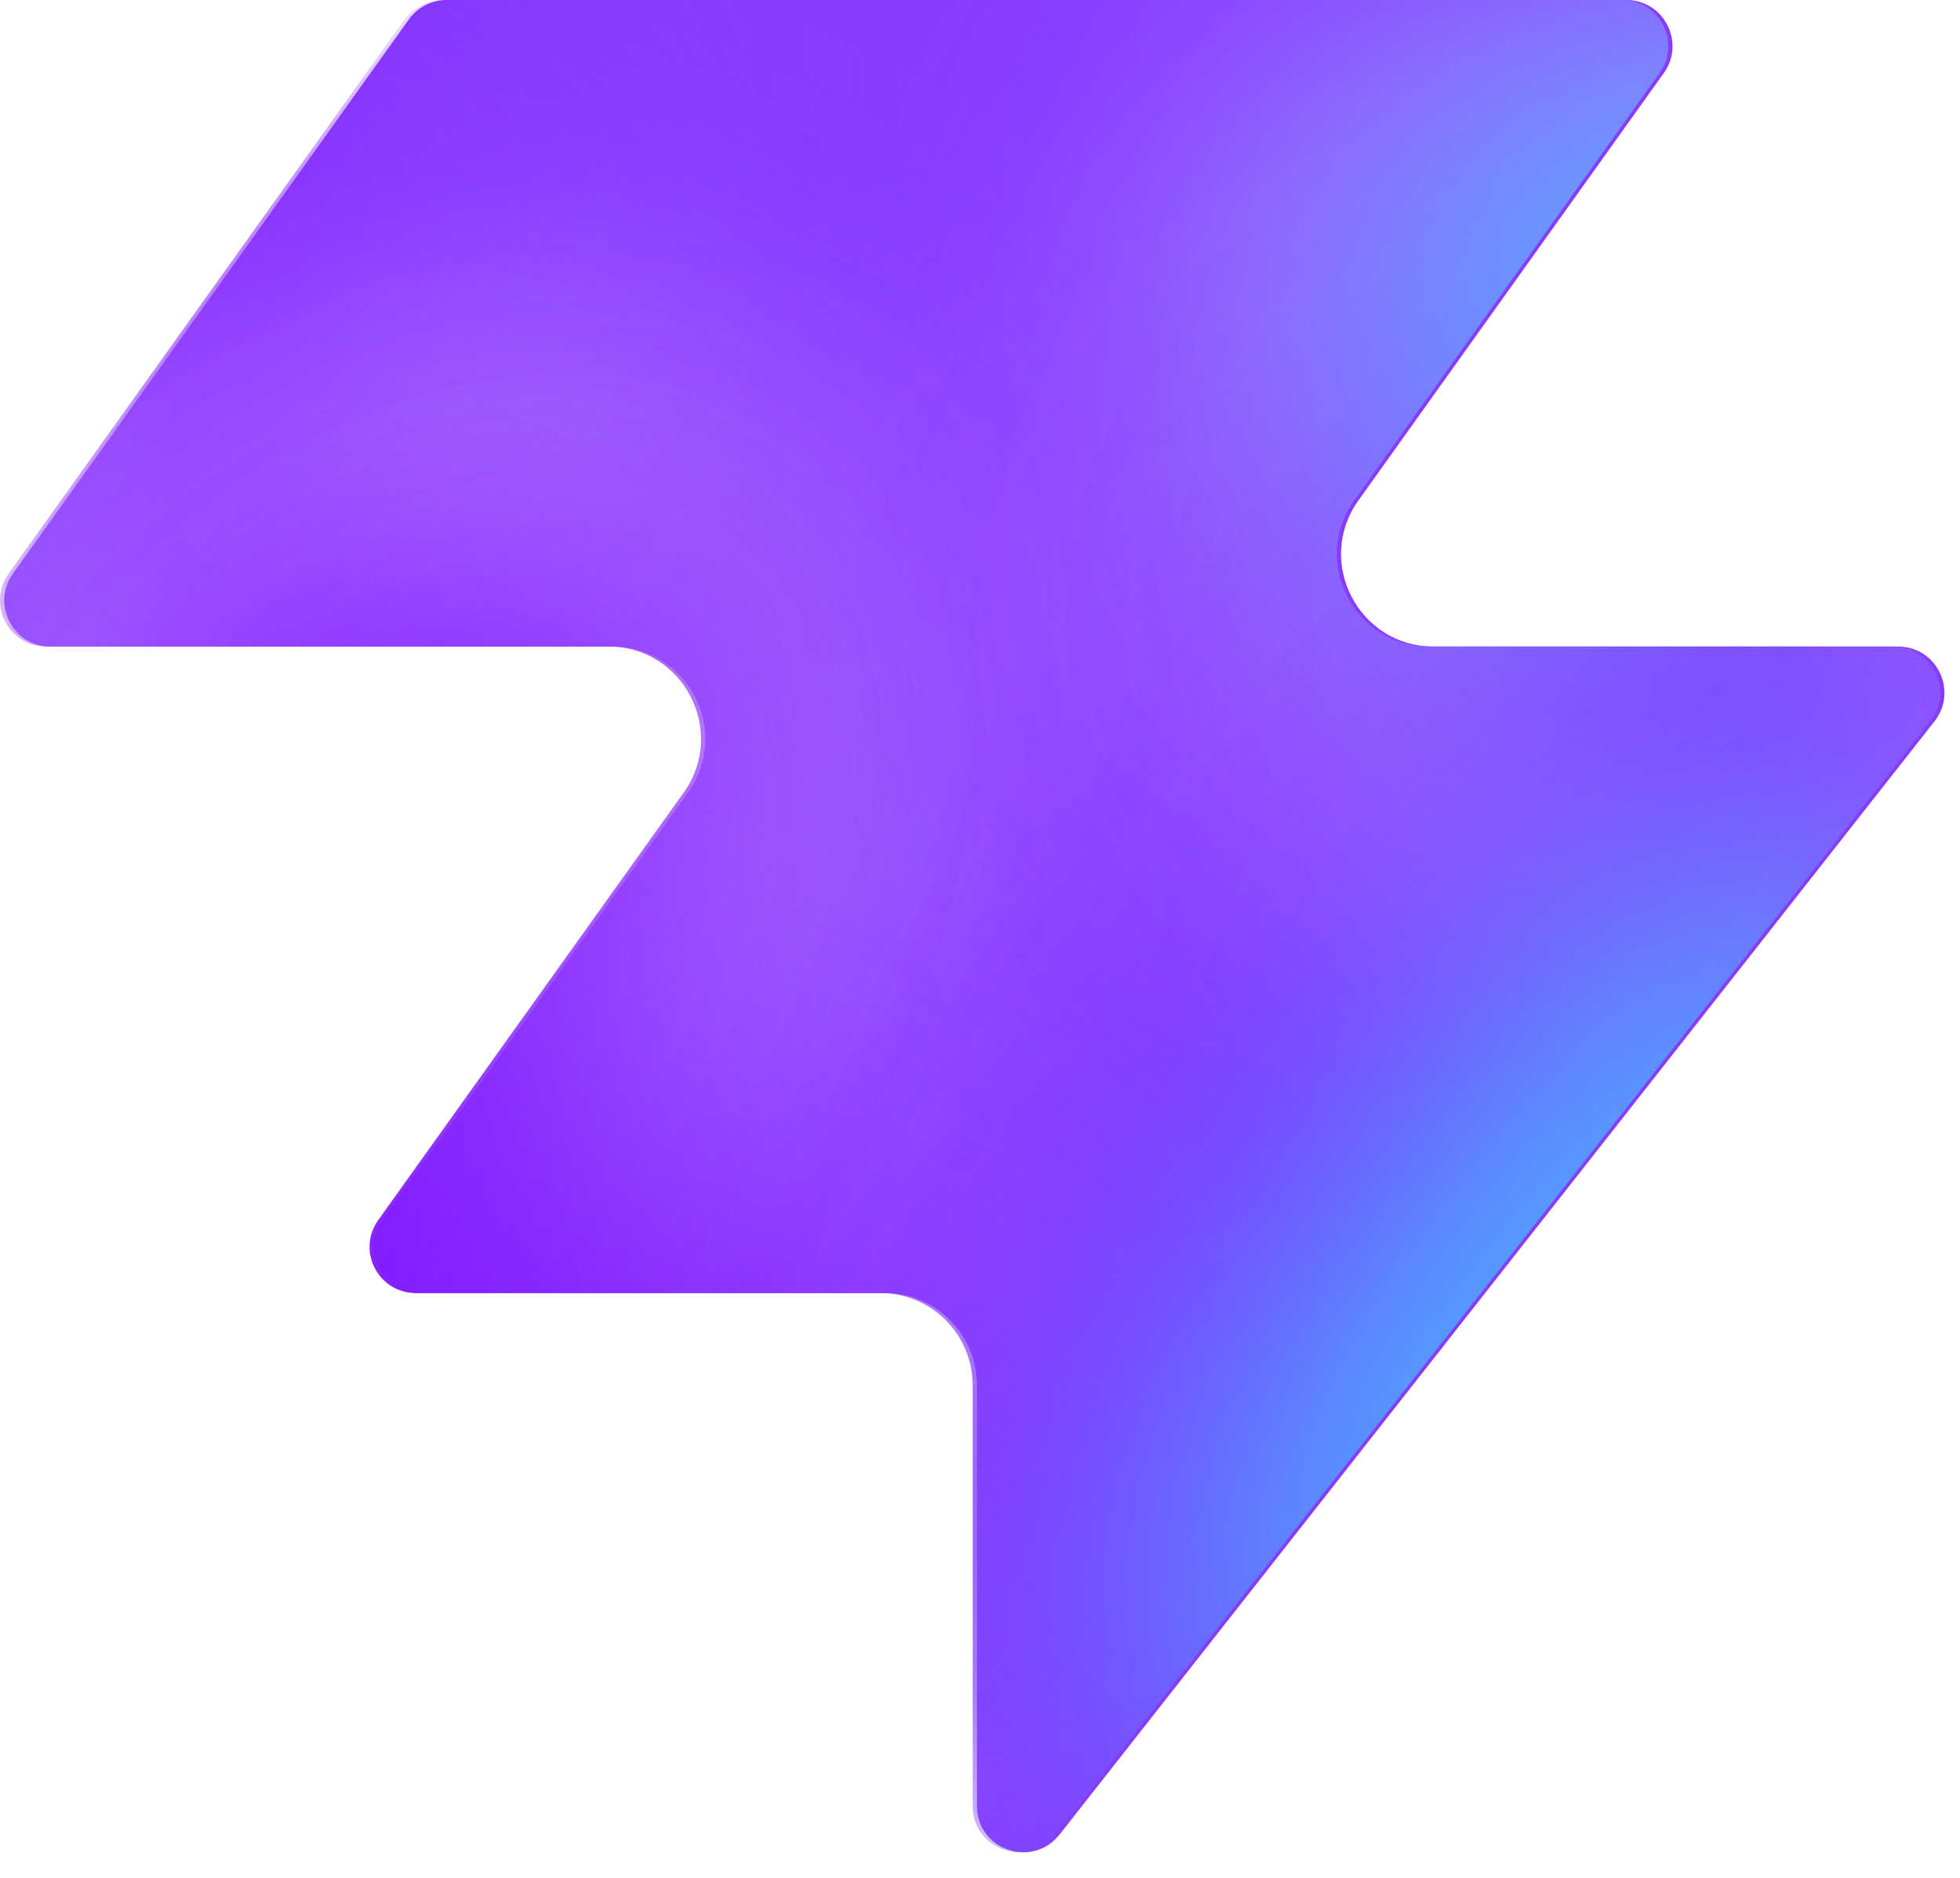
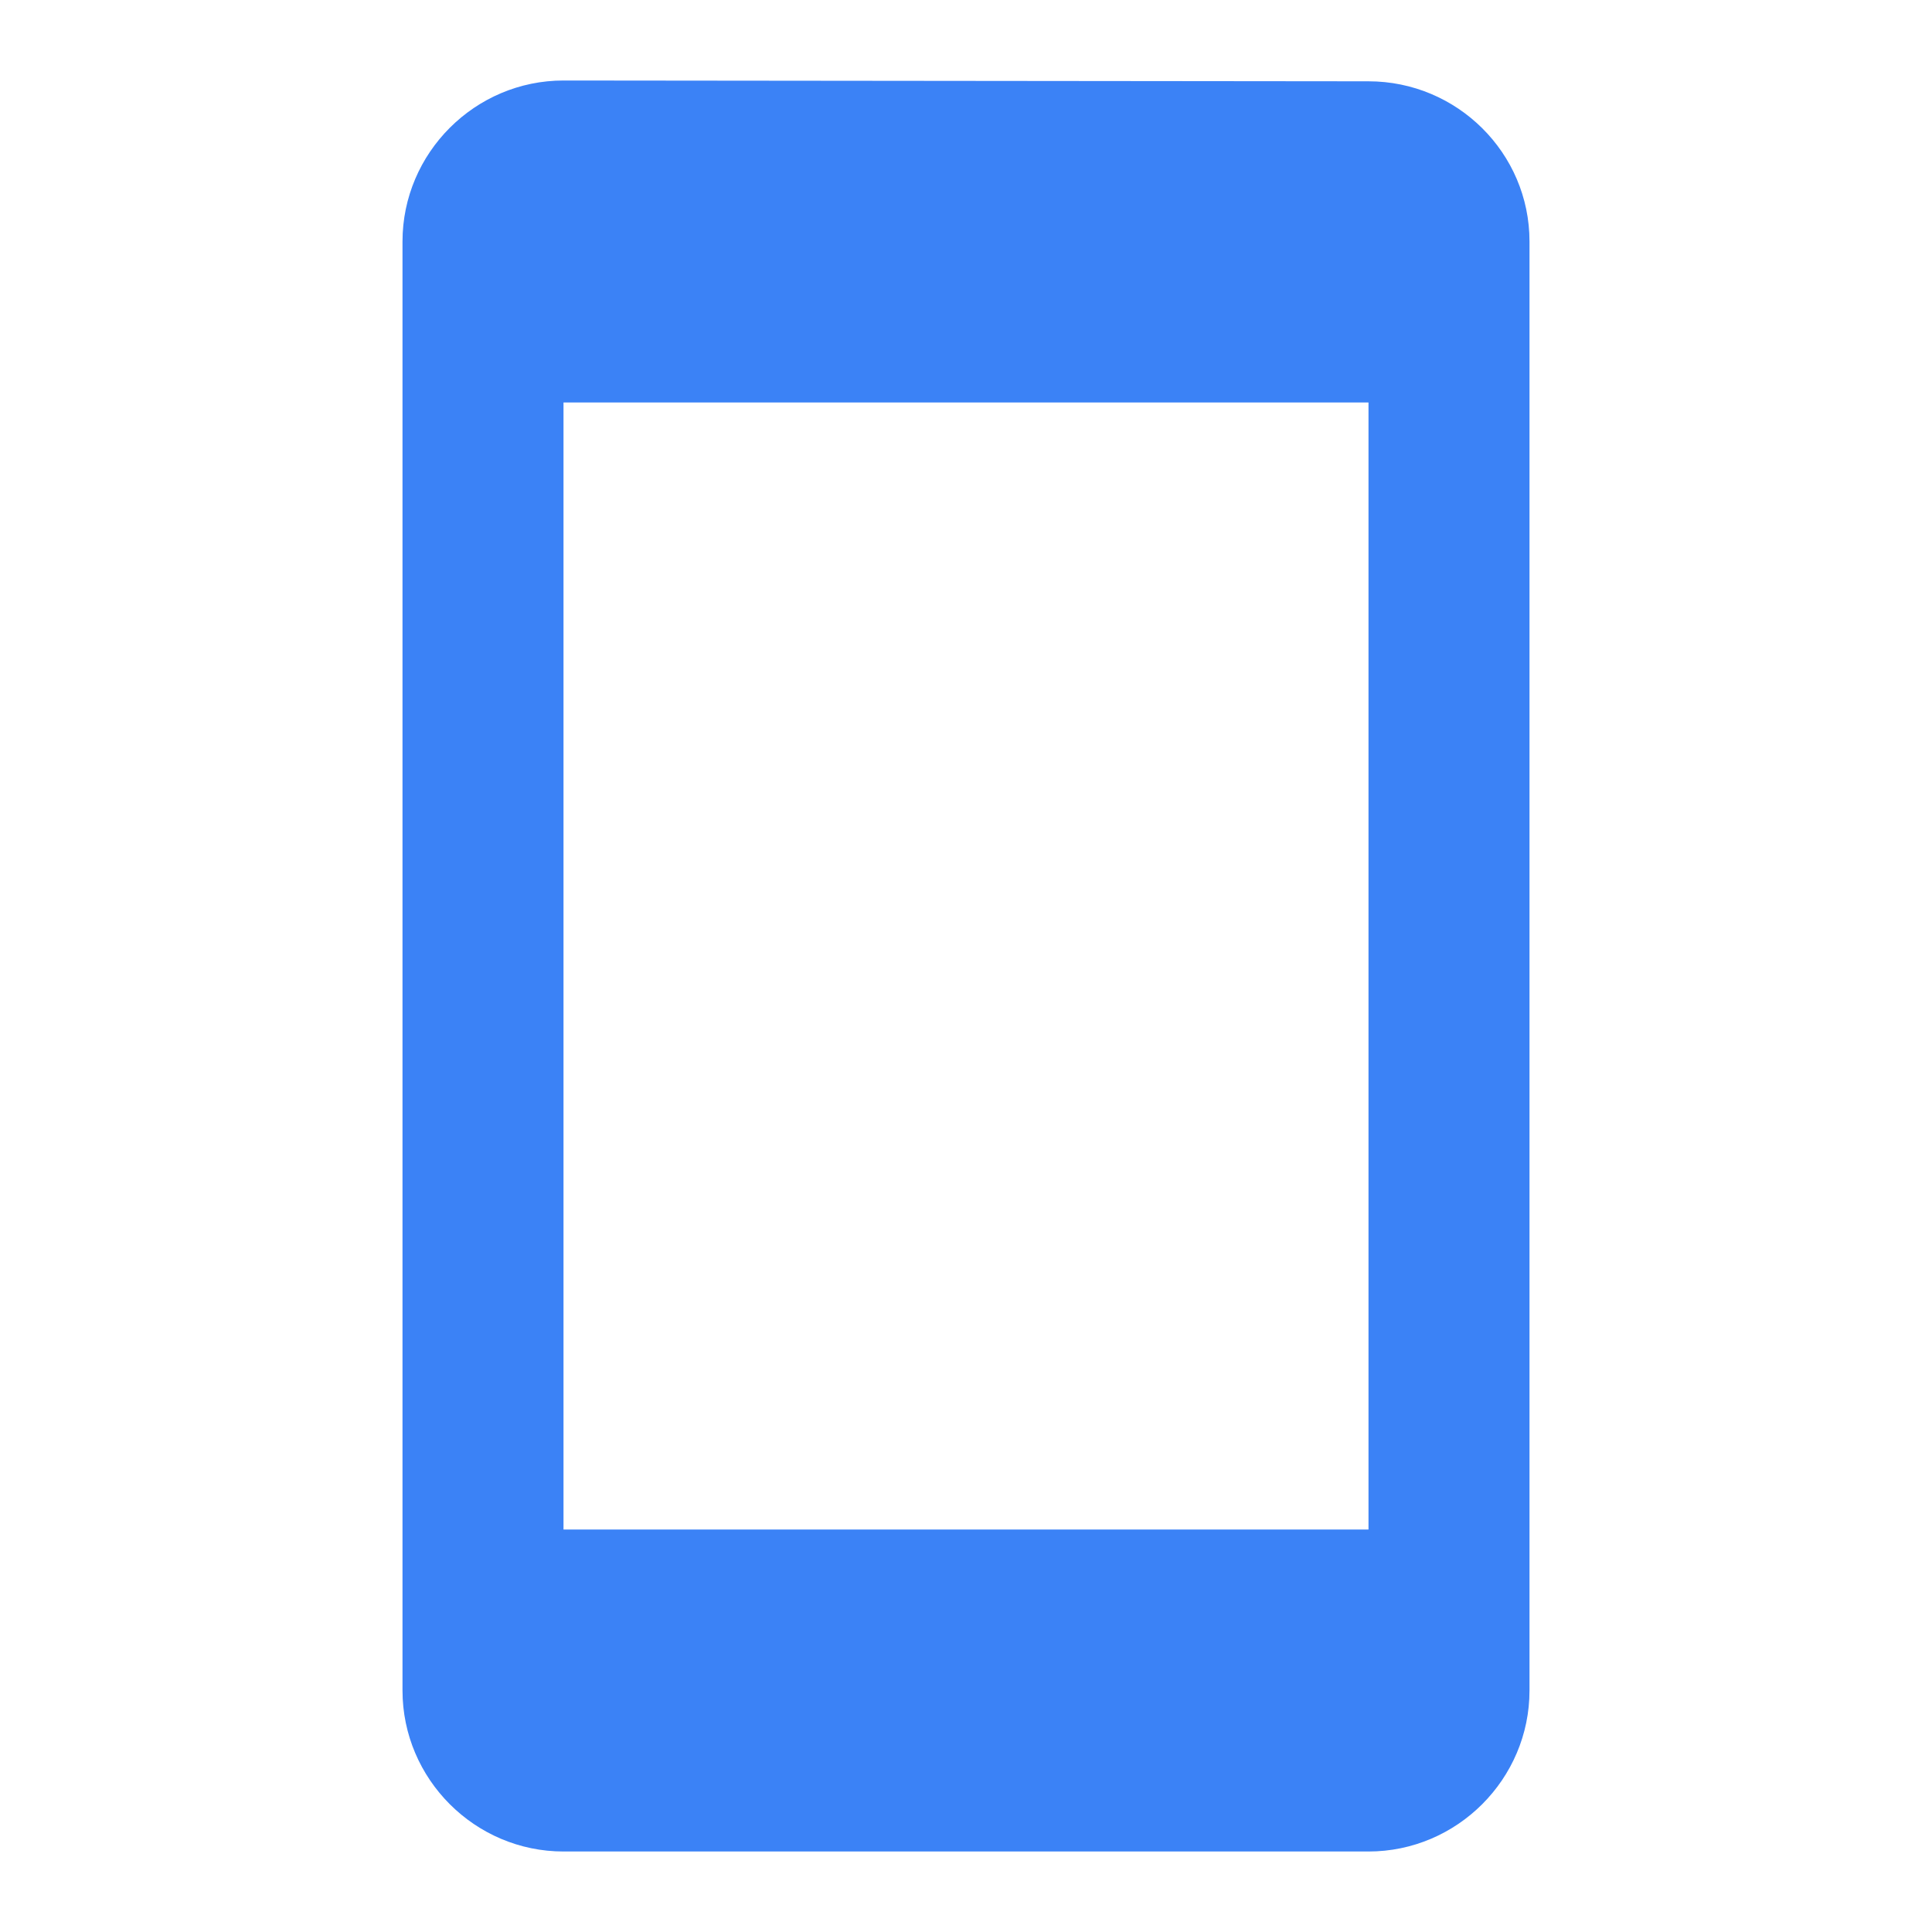
- <svg xmlns="http://www.w3.org/2000/svg" width="48" height="46" fill="none" viewBox="0 0 48 46">
-   <path fill="#863bff" d="M25.946 44.938c-.664.845-2.021.375-2.021-.698V33.937a2.26 2.26 0 0 0-2.262-2.262H10.287c-.92 0-1.456-1.04-.92-1.788l7.48-10.471c1.07-1.497 0-3.578-1.842-3.578H1.237c-.92 0-1.456-1.04-.92-1.788L10.013.474c.214-.297.556-.474.92-.474h28.894c.92 0 1.456 1.04.92 1.788l-7.48 10.471c-1.07 1.498 0 3.579 1.842 3.579h11.377c.943 0 1.473 1.088.89 1.83L25.947 44.94z" style="fill:#863bff;fill:color(display-p3 .525 .23 1);fill-opacity:1" />
-   <mask id="a" width="48" height="46" x="0" y="0" maskUnits="userSpaceOnUse" style="mask-type:alpha">
-     <path fill="#000" d="M25.842 44.938c-.664.844-2.021.375-2.021-.698V33.937a2.26 2.26 0 0 0-2.262-2.262H10.183c-.92 0-1.456-1.04-.92-1.788l7.48-10.471c1.07-1.498 0-3.579-1.842-3.579H1.133c-.92 0-1.456-1.04-.92-1.787L9.91.473c.214-.297.556-.474.92-.474h28.894c.92 0 1.456 1.04.92 1.788l-7.48 10.471c-1.07 1.498 0 3.578 1.842 3.578h11.377c.943 0 1.473 1.088.89 1.832L25.843 44.94z" style="fill:#000;fill-opacity:1" />
-   </mask>
-   <g mask="url(#a)">
-     <g filter="url(#b)">
-       <ellipse cx="5.508" cy="14.704" fill="#ede6ff" rx="5.508" ry="14.704" style="fill:#ede6ff;fill:color(display-p3 .927 .903 1);fill-opacity:1" transform="matrix(.00324 1 1 -.00324 -4.47 31.516)" />
-     </g>
-     <g filter="url(#c)">
-       <ellipse cx="10.399" cy="29.851" fill="#ede6ff" rx="10.399" ry="29.851" style="fill:#ede6ff;fill:color(display-p3 .927 .903 1);fill-opacity:1" transform="matrix(.00324 1 1 -.00324 -39.328 7.883)" />
-     </g>
-     <g filter="url(#d)">
-       <ellipse cx="5.508" cy="30.487" fill="#7e14ff" rx="5.508" ry="30.487" style="fill:#7e14ff;fill:color(display-p3 .492 .077 1);fill-opacity:1" transform="rotate(89.814 -25.913 -14.639)scale(1 -1)" />
-     </g>
-     <g filter="url(#e)">
-       <ellipse cx="5.508" cy="30.599" fill="#7e14ff" rx="5.508" ry="30.599" style="fill:#7e14ff;fill:color(display-p3 .492 .077 1);fill-opacity:1" transform="rotate(89.814 -32.644 -3.334)scale(1 -1)" />
-     </g>
-     <g filter="url(#f)">
-       <ellipse cx="5.508" cy="30.599" fill="#7e14ff" rx="5.508" ry="30.599" style="fill:#7e14ff;fill:color(display-p3 .492 .077 1);fill-opacity:1" transform="matrix(.00324 1 1 -.00324 -34.34 30.47)" />
-     </g>
-     <g filter="url(#g)">
-       <ellipse cx="14.072" cy="22.078" fill="#ede6ff" rx="14.072" ry="22.078" style="fill:#ede6ff;fill:color(display-p3 .927 .903 1);fill-opacity:1" transform="rotate(93.35 24.506 48.493)scale(-1 1)" />
-     </g>
-     <g filter="url(#h)">
-       <ellipse cx="3.47" cy="21.501" fill="#7e14ff" rx="3.47" ry="21.501" style="fill:#7e14ff;fill:color(display-p3 .492 .077 1);fill-opacity:1" transform="rotate(89.009 28.708 47.59)scale(-1 1)" />
-     </g>
-     <g filter="url(#i)">
-       <ellipse cx="3.47" cy="21.501" fill="#7e14ff" rx="3.47" ry="21.501" style="fill:#7e14ff;fill:color(display-p3 .492 .077 1);fill-opacity:1" transform="rotate(89.009 28.708 47.59)scale(-1 1)" />
-     </g>
-     <g filter="url(#j)">
-       <ellipse cx=".387" cy="8.972" fill="#7e14ff" rx="4.407" ry="29.108" style="fill:#7e14ff;fill:color(display-p3 .492 .077 1);fill-opacity:1" transform="rotate(39.51 .387 8.972)" />
-     </g>
-     <g filter="url(#k)">
-       <ellipse cx="47.523" cy="-6.092" fill="#7e14ff" rx="4.407" ry="29.108" style="fill:#7e14ff;fill:color(display-p3 .492 .077 1);fill-opacity:1" transform="rotate(37.892 47.523 -6.092)" />
-     </g>
-     <g filter="url(#l)">
-       <ellipse cx="41.412" cy="6.333" fill="#47bfff" rx="5.971" ry="9.665" style="fill:#47bfff;fill:color(display-p3 .28 .748 1);fill-opacity:1" transform="rotate(37.892 41.412 6.333)" />
-     </g>
-     <g filter="url(#m)">
-       <ellipse cx="-1.879" cy="38.332" fill="#7e14ff" rx="4.407" ry="29.108" style="fill:#7e14ff;fill:color(display-p3 .492 .077 1);fill-opacity:1" transform="rotate(37.892 -1.88 38.332)" />
-     </g>
-     <g filter="url(#n)">
-       <ellipse cx="-1.879" cy="38.332" fill="#7e14ff" rx="4.407" ry="29.108" style="fill:#7e14ff;fill:color(display-p3 .492 .077 1);fill-opacity:1" transform="rotate(37.892 -1.88 38.332)" />
-     </g>
-     <g filter="url(#o)">
-       <ellipse cx="35.651" cy="29.907" fill="#7e14ff" rx="4.407" ry="29.108" style="fill:#7e14ff;fill:color(display-p3 .492 .077 1);fill-opacity:1" transform="rotate(37.892 35.651 29.907)" />
-     </g>
-     <g filter="url(#p)">
-       <ellipse cx="38.418" cy="32.4" fill="#47bfff" rx="5.971" ry="15.297" style="fill:#47bfff;fill:color(display-p3 .28 .748 1);fill-opacity:1" transform="rotate(37.892 38.418 32.4)" />
-     </g>
-   </g>
-   <defs>
-     <filter id="b" width="60.045" height="41.654" x="-19.77" y="16.149" color-interpolation-filters="sRGB" filterUnits="userSpaceOnUse">
-       <feFlood flood-opacity="0" result="BackgroundImageFix" />
-       <feBlend in="SourceGraphic" in2="BackgroundImageFix" result="shape" />
-       <feGaussianBlur result="effect1_foregroundBlur_2002_17158" stdDeviation="7.659" />
-     </filter>
-     <filter id="c" width="90.34" height="51.437" x="-54.613" y="-7.533" color-interpolation-filters="sRGB" filterUnits="userSpaceOnUse">
-       <feFlood flood-opacity="0" result="BackgroundImageFix" />
-       <feBlend in="SourceGraphic" in2="BackgroundImageFix" result="shape" />
-       <feGaussianBlur result="effect1_foregroundBlur_2002_17158" stdDeviation="7.659" />
-     </filter>
-     <filter id="d" width="79.355" height="29.4" x="-49.64" y="2.03" color-interpolation-filters="sRGB" filterUnits="userSpaceOnUse">
-       <feFlood flood-opacity="0" result="BackgroundImageFix" />
-       <feBlend in="SourceGraphic" in2="BackgroundImageFix" result="shape" />
-       <feGaussianBlur result="effect1_foregroundBlur_2002_17158" stdDeviation="4.596" />
-     </filter>
-     <filter id="e" width="79.579" height="29.4" x="-45.045" y="20.029" color-interpolation-filters="sRGB" filterUnits="userSpaceOnUse">
-       <feFlood flood-opacity="0" result="BackgroundImageFix" />
-       <feBlend in="SourceGraphic" in2="BackgroundImageFix" result="shape" />
-       <feGaussianBlur result="effect1_foregroundBlur_2002_17158" stdDeviation="4.596" />
-     </filter>
-     <filter id="f" width="79.579" height="29.4" x="-43.513" y="21.178" color-interpolation-filters="sRGB" filterUnits="userSpaceOnUse">
-       <feFlood flood-opacity="0" result="BackgroundImageFix" />
-       <feBlend in="SourceGraphic" in2="BackgroundImageFix" result="shape" />
-       <feGaussianBlur result="effect1_foregroundBlur_2002_17158" stdDeviation="4.596" />
-     </filter>
-     <filter id="g" width="74.749" height="58.852" x="15.756" y="-17.901" color-interpolation-filters="sRGB" filterUnits="userSpaceOnUse">
-       <feFlood flood-opacity="0" result="BackgroundImageFix" />
-       <feBlend in="SourceGraphic" in2="BackgroundImageFix" result="shape" />
-       <feGaussianBlur result="effect1_foregroundBlur_2002_17158" stdDeviation="7.659" />
-     </filter>
-     <filter id="h" width="61.377" height="25.362" x="23.548" y="2.284" color-interpolation-filters="sRGB" filterUnits="userSpaceOnUse">
-       <feFlood flood-opacity="0" result="BackgroundImageFix" />
-       <feBlend in="SourceGraphic" in2="BackgroundImageFix" result="shape" />
-       <feGaussianBlur result="effect1_foregroundBlur_2002_17158" stdDeviation="4.596" />
-     </filter>
-     <filter id="i" width="61.377" height="25.362" x="23.548" y="2.284" color-interpolation-filters="sRGB" filterUnits="userSpaceOnUse">
-       <feFlood flood-opacity="0" result="BackgroundImageFix" />
-       <feBlend in="SourceGraphic" in2="BackgroundImageFix" result="shape" />
-       <feGaussianBlur result="effect1_foregroundBlur_2002_17158" stdDeviation="4.596" />
-     </filter>
-     <filter id="j" width="56.045" height="63.649" x="-27.636" y="-22.853" color-interpolation-filters="sRGB" filterUnits="userSpaceOnUse">
-       <feFlood flood-opacity="0" result="BackgroundImageFix" />
-       <feBlend in="SourceGraphic" in2="BackgroundImageFix" result="shape" />
-       <feGaussianBlur result="effect1_foregroundBlur_2002_17158" stdDeviation="4.596" />
-     </filter>
-     <filter id="k" width="54.814" height="64.646" x="20.116" y="-38.415" color-interpolation-filters="sRGB" filterUnits="userSpaceOnUse">
-       <feFlood flood-opacity="0" result="BackgroundImageFix" />
-       <feBlend in="SourceGraphic" in2="BackgroundImageFix" result="shape" />
-       <feGaussianBlur result="effect1_foregroundBlur_2002_17158" stdDeviation="4.596" />
-     </filter>
-     <filter id="l" width="33.541" height="35.313" x="24.641" y="-11.323" color-interpolation-filters="sRGB" filterUnits="userSpaceOnUse">
-       <feFlood flood-opacity="0" result="BackgroundImageFix" />
-       <feBlend in="SourceGraphic" in2="BackgroundImageFix" result="shape" />
-       <feGaussianBlur result="effect1_foregroundBlur_2002_17158" stdDeviation="4.596" />
-     </filter>
-     <filter id="m" width="54.814" height="64.646" x="-29.286" y="6.009" color-interpolation-filters="sRGB" filterUnits="userSpaceOnUse">
-       <feFlood flood-opacity="0" result="BackgroundImageFix" />
-       <feBlend in="SourceGraphic" in2="BackgroundImageFix" result="shape" />
-       <feGaussianBlur result="effect1_foregroundBlur_2002_17158" stdDeviation="4.596" />
-     </filter>
-     <filter id="n" width="54.814" height="64.646" x="-29.286" y="6.009" color-interpolation-filters="sRGB" filterUnits="userSpaceOnUse">
-       <feFlood flood-opacity="0" result="BackgroundImageFix" />
-       <feBlend in="SourceGraphic" in2="BackgroundImageFix" result="shape" />
-       <feGaussianBlur result="effect1_foregroundBlur_2002_17158" stdDeviation="4.596" />
-     </filter>
-     <filter id="o" width="54.814" height="64.646" x="8.244" y="-2.416" color-interpolation-filters="sRGB" filterUnits="userSpaceOnUse">
-       <feFlood flood-opacity="0" result="BackgroundImageFix" />
-       <feBlend in="SourceGraphic" in2="BackgroundImageFix" result="shape" />
-       <feGaussianBlur result="effect1_foregroundBlur_2002_17158" stdDeviation="4.596" />
-     </filter>
-     <filter id="p" width="39.409" height="43.623" x="18.713" y="10.588" color-interpolation-filters="sRGB" filterUnits="userSpaceOnUse">
-       <feFlood flood-opacity="0" result="BackgroundImageFix" />
-       <feBlend in="SourceGraphic" in2="BackgroundImageFix" result="shape" />
-       <feGaussianBlur result="effect1_foregroundBlur_2002_17158" stdDeviation="4.596" />
-     </filter>
-   </defs>
+ <svg xmlns="http://www.w3.org/2000/svg" viewBox="0 0 24 24" fill="#3b82f6">
+   <path d="M17 1.01L7 1c-1.1 0-2 .9-2 2v18c0 1.1.9 2 2 2h10c1.1 0 2-.9 2-2V3c0-1.1-.9-1.99-2-1.99zM17 19H7V5h10v14z" />
</svg>
